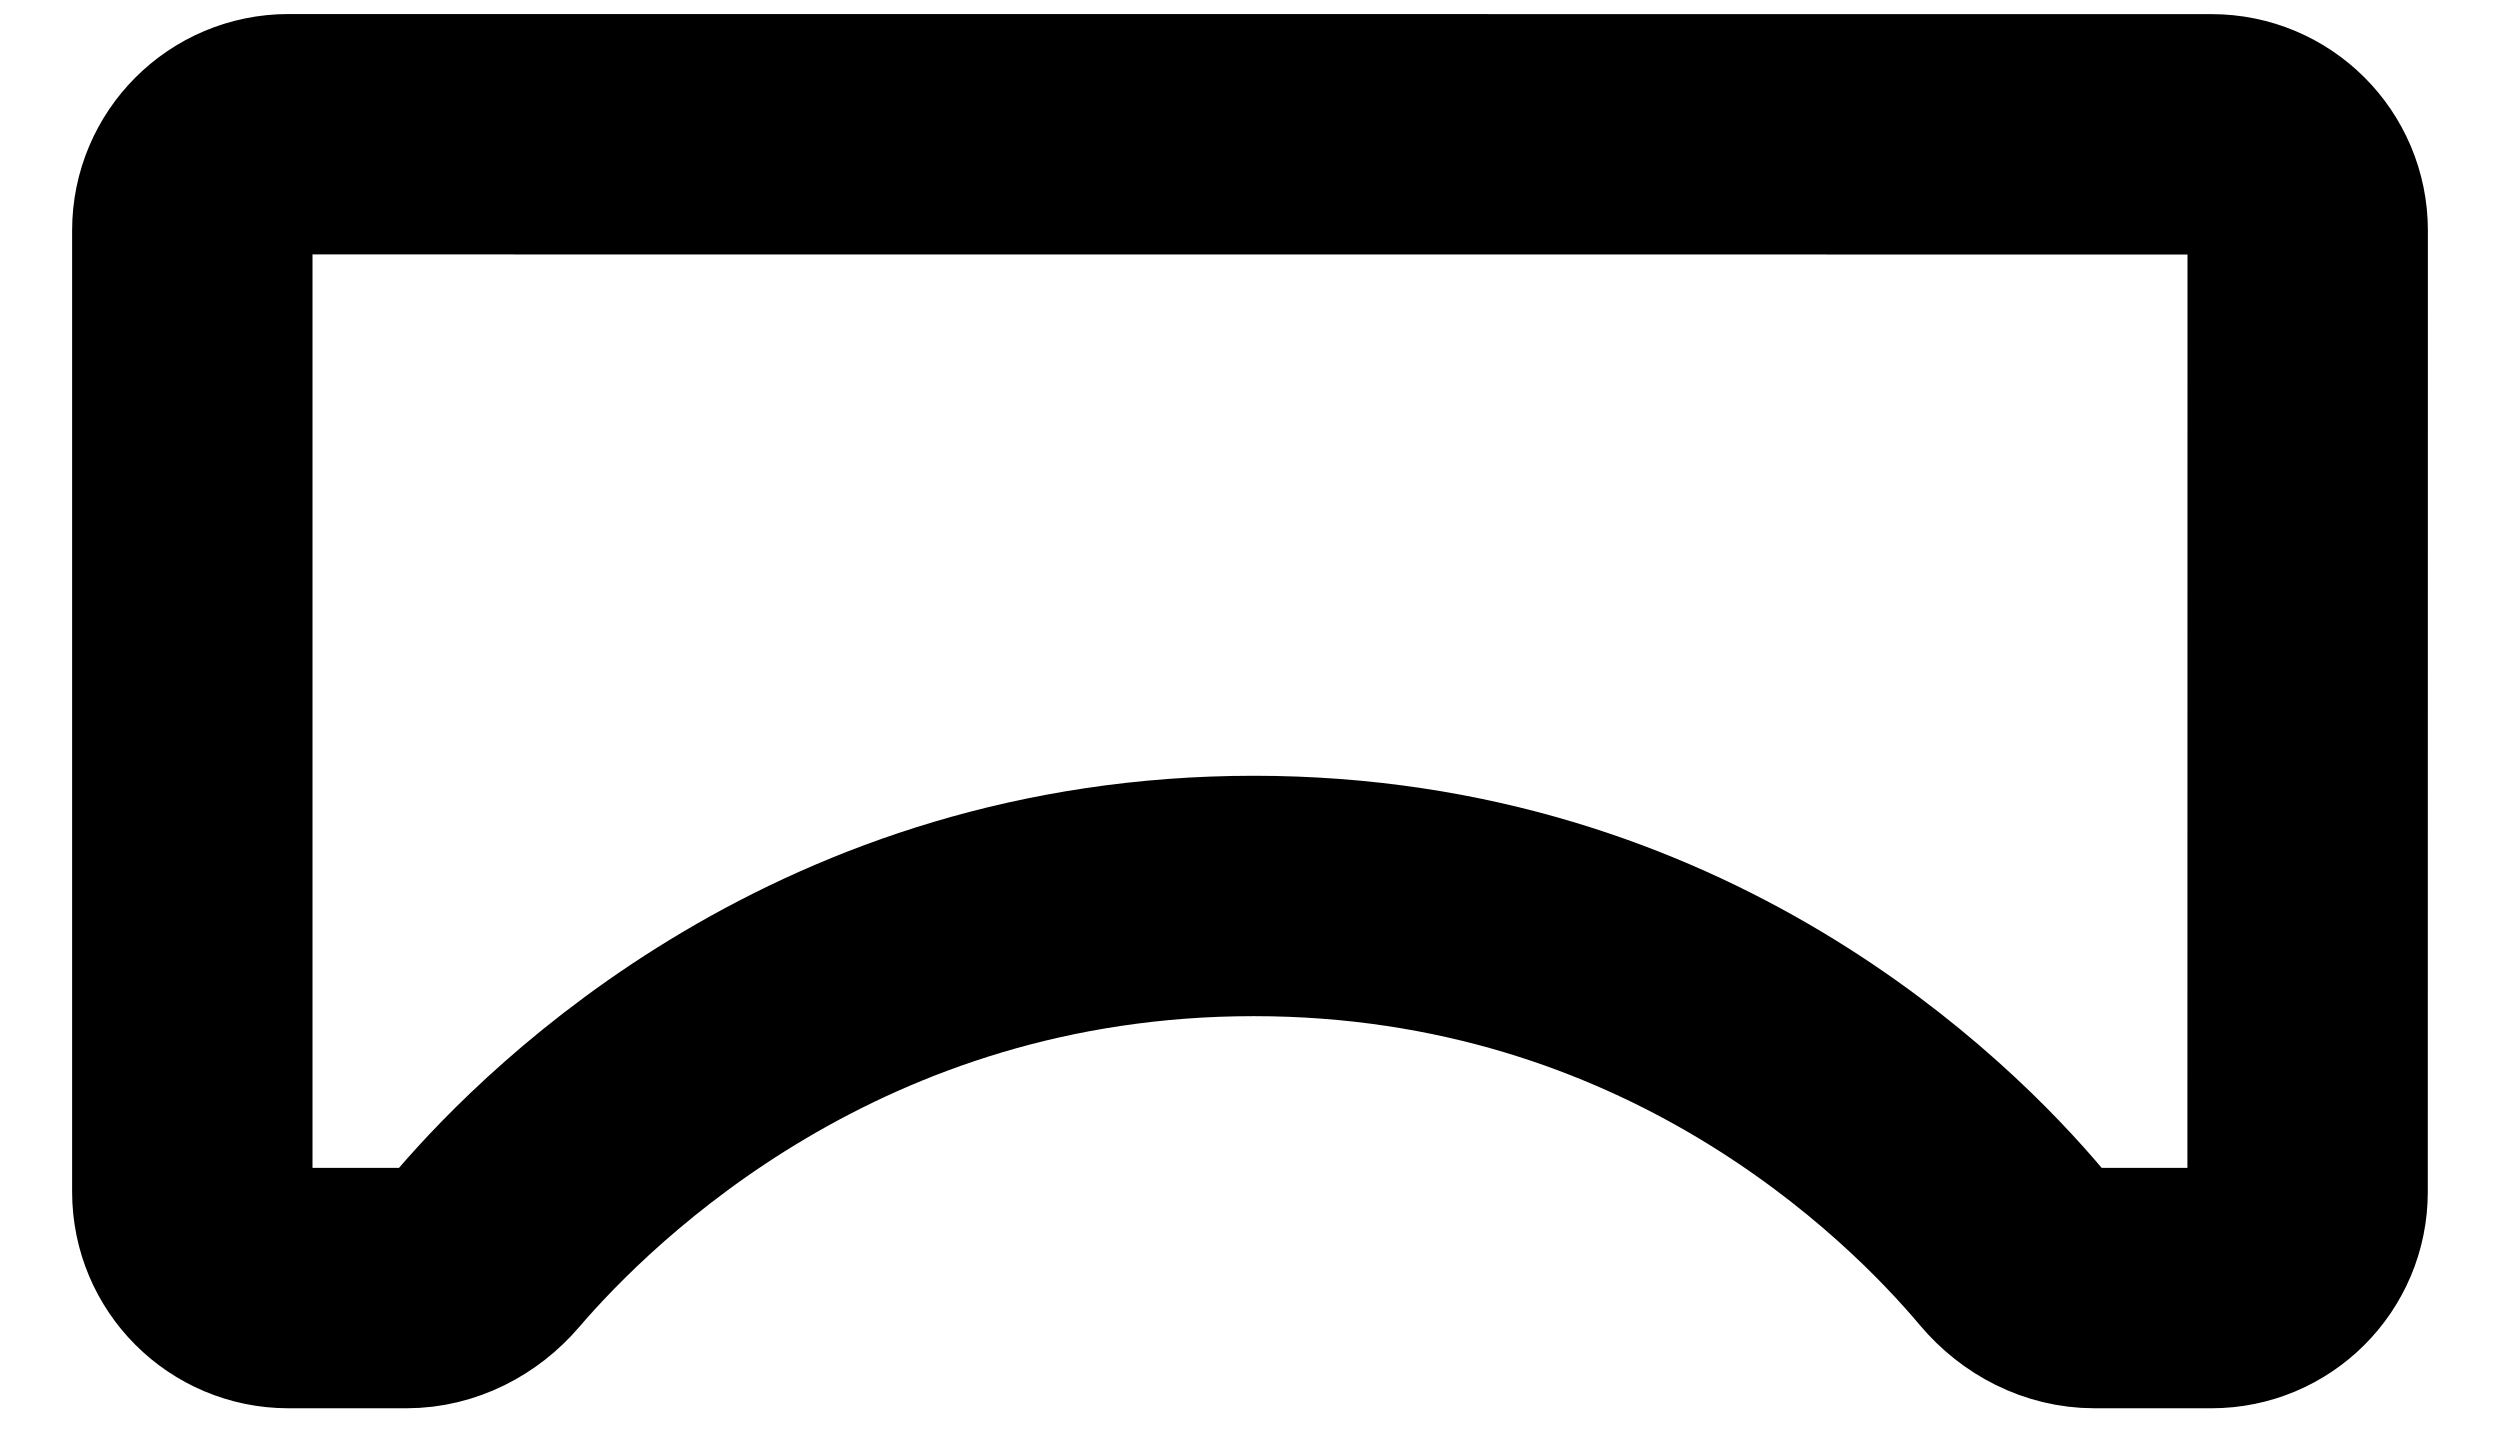
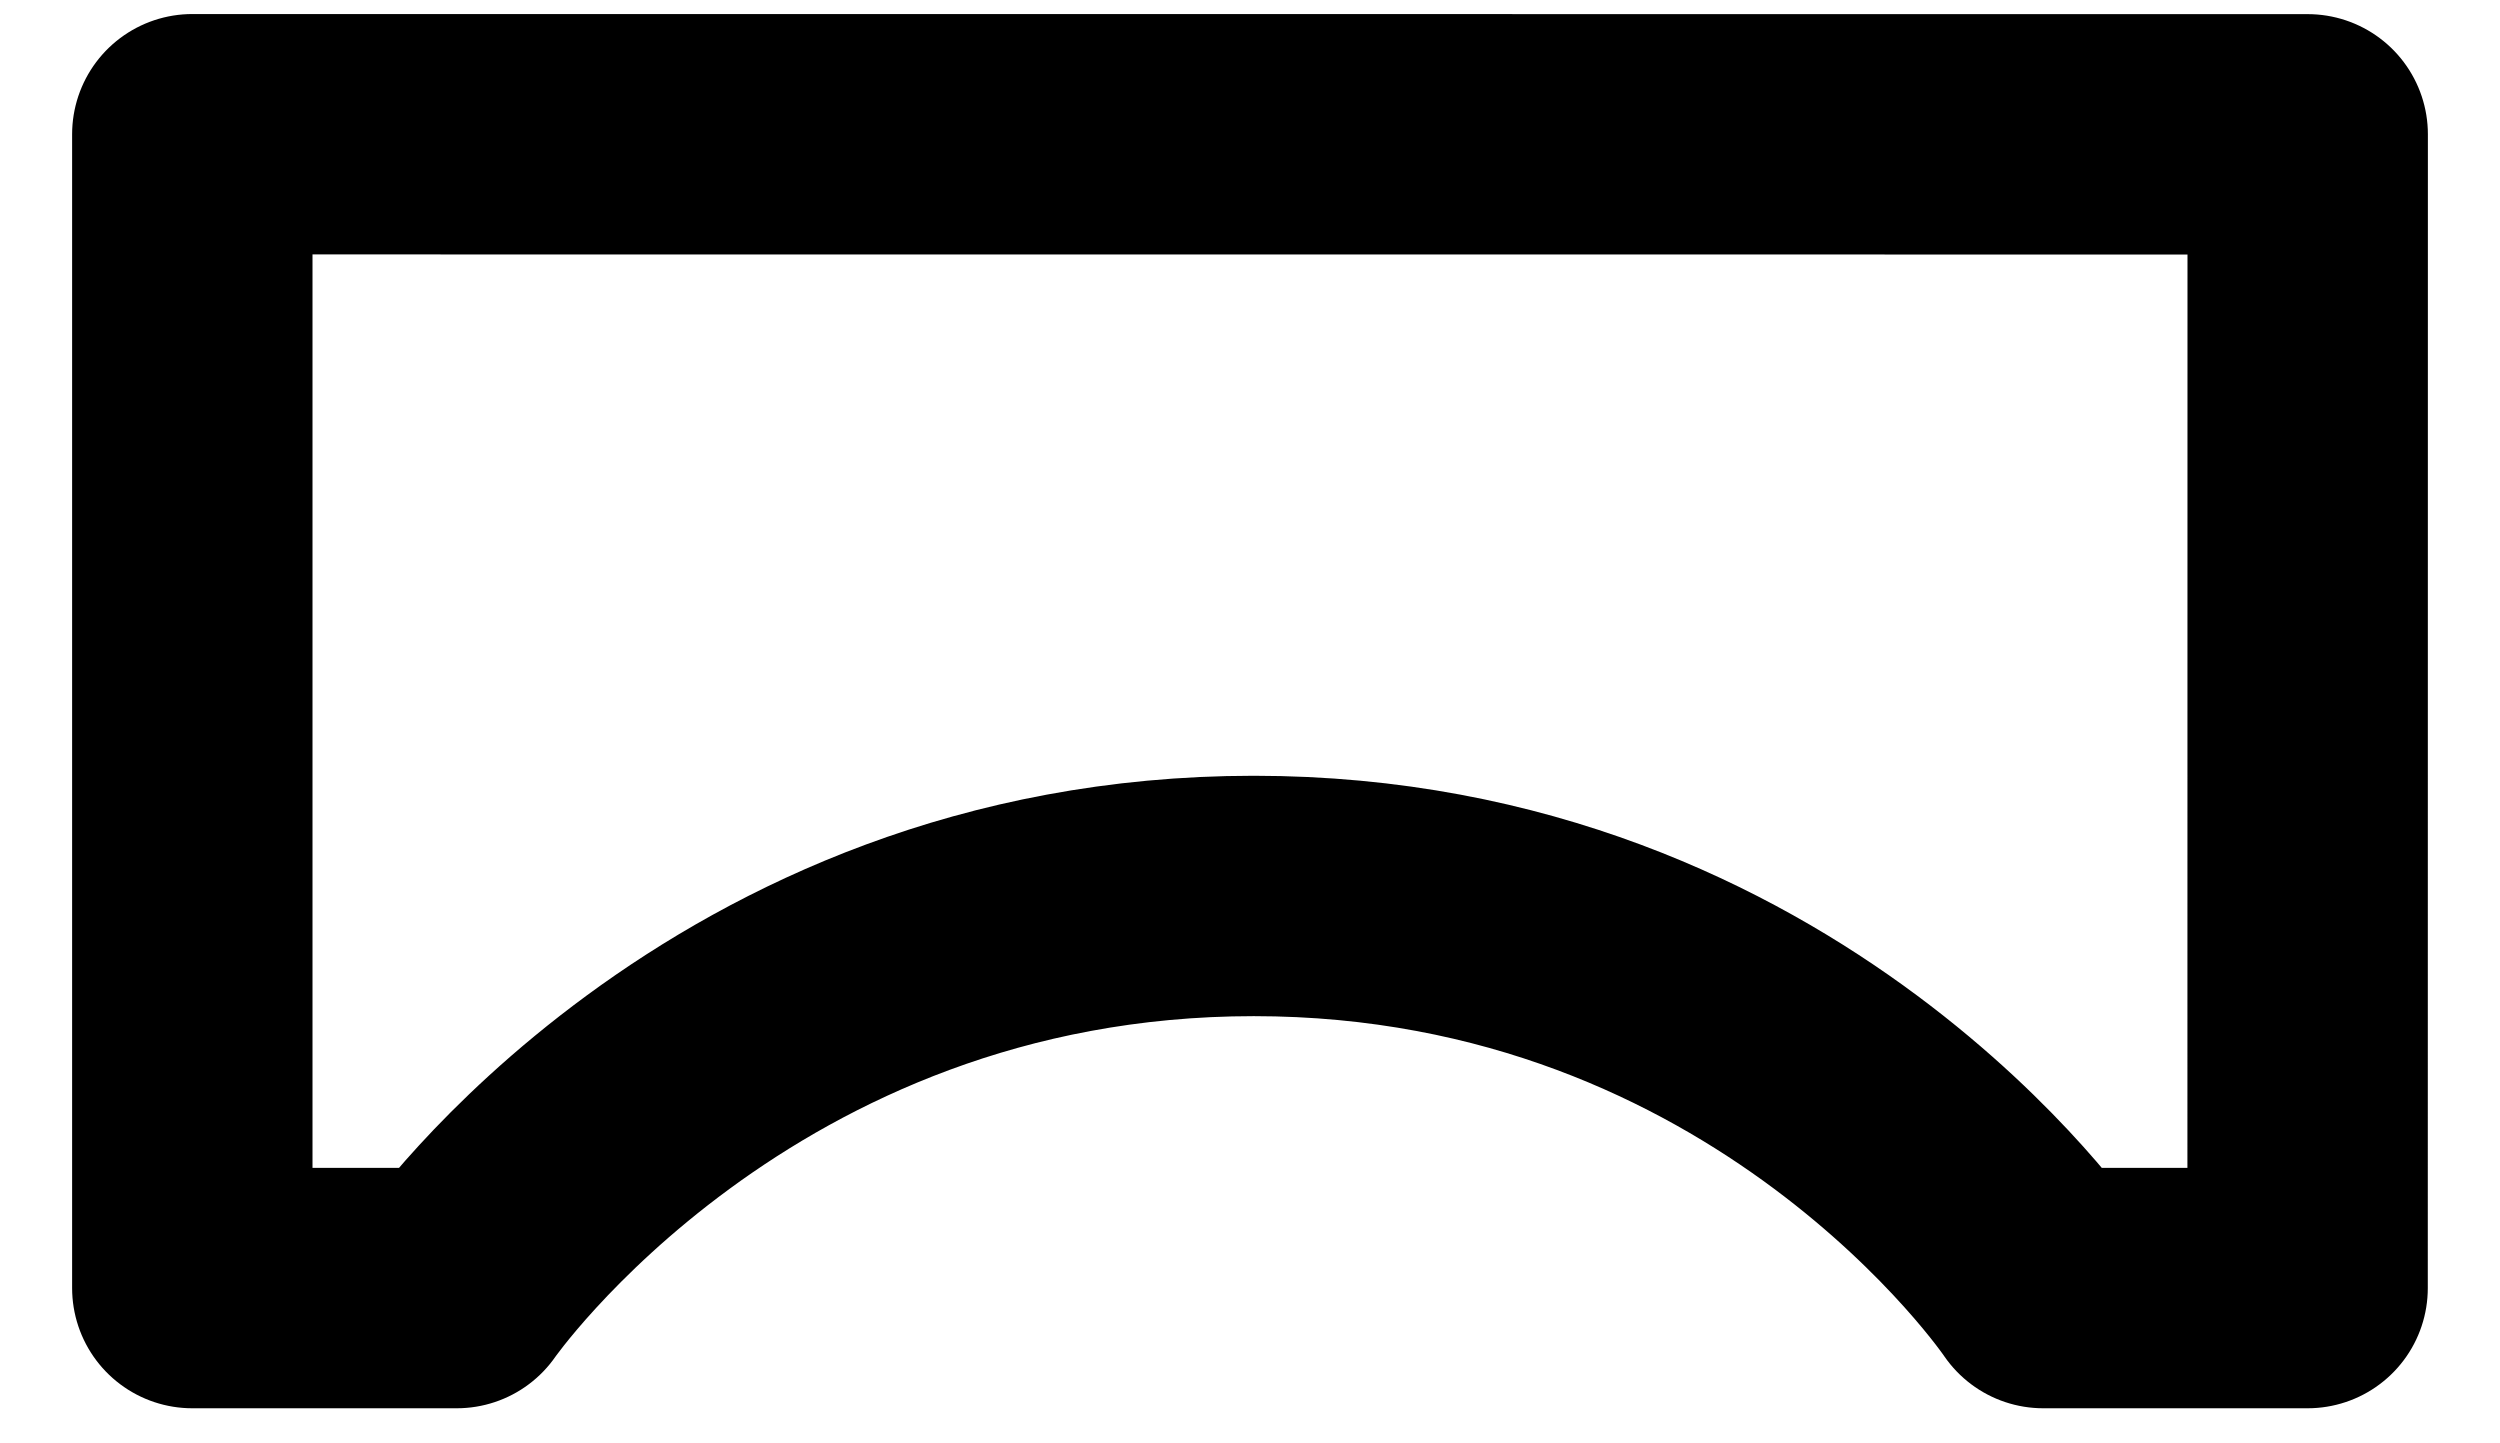
<svg xmlns="http://www.w3.org/2000/svg" width="26" height="15" viewBox="0 0 26 15" fill="none">
-   <path d="M23.999 12.397L24 2.397C24 1.844 23.552 1.397 23 1.397L3 1.396C2.448 1.396 2 1.844 2 2.396L2 12.396C2 12.949 2.448 13.396 3 13.396L4.227 13.396C4.554 13.396 4.861 13.237 5.074 12.988C5.959 11.955 8.648 9.318 13.039 9.318C17.416 9.318 20.052 11.939 20.925 12.979C21.139 13.233 21.449 13.396 21.782 13.396L22.999 13.396C23.551 13.396 23.999 12.949 23.999 12.397Z" stroke="black" stroke-width="2.5" stroke-linecap="round" stroke-linejoin="round" />
+   <path d="M23.999 13.396L24 1.397L2 1.396L2 13.396L4.75 13.396C4.75 13.396 7.578 9.318 13.039 9.318C18.5 9.318 21.25 13.396 21.25 13.396L23.999 13.396Z" stroke="black" stroke-width="2.5" stroke-linecap="round" stroke-linejoin="round" />
</svg>
